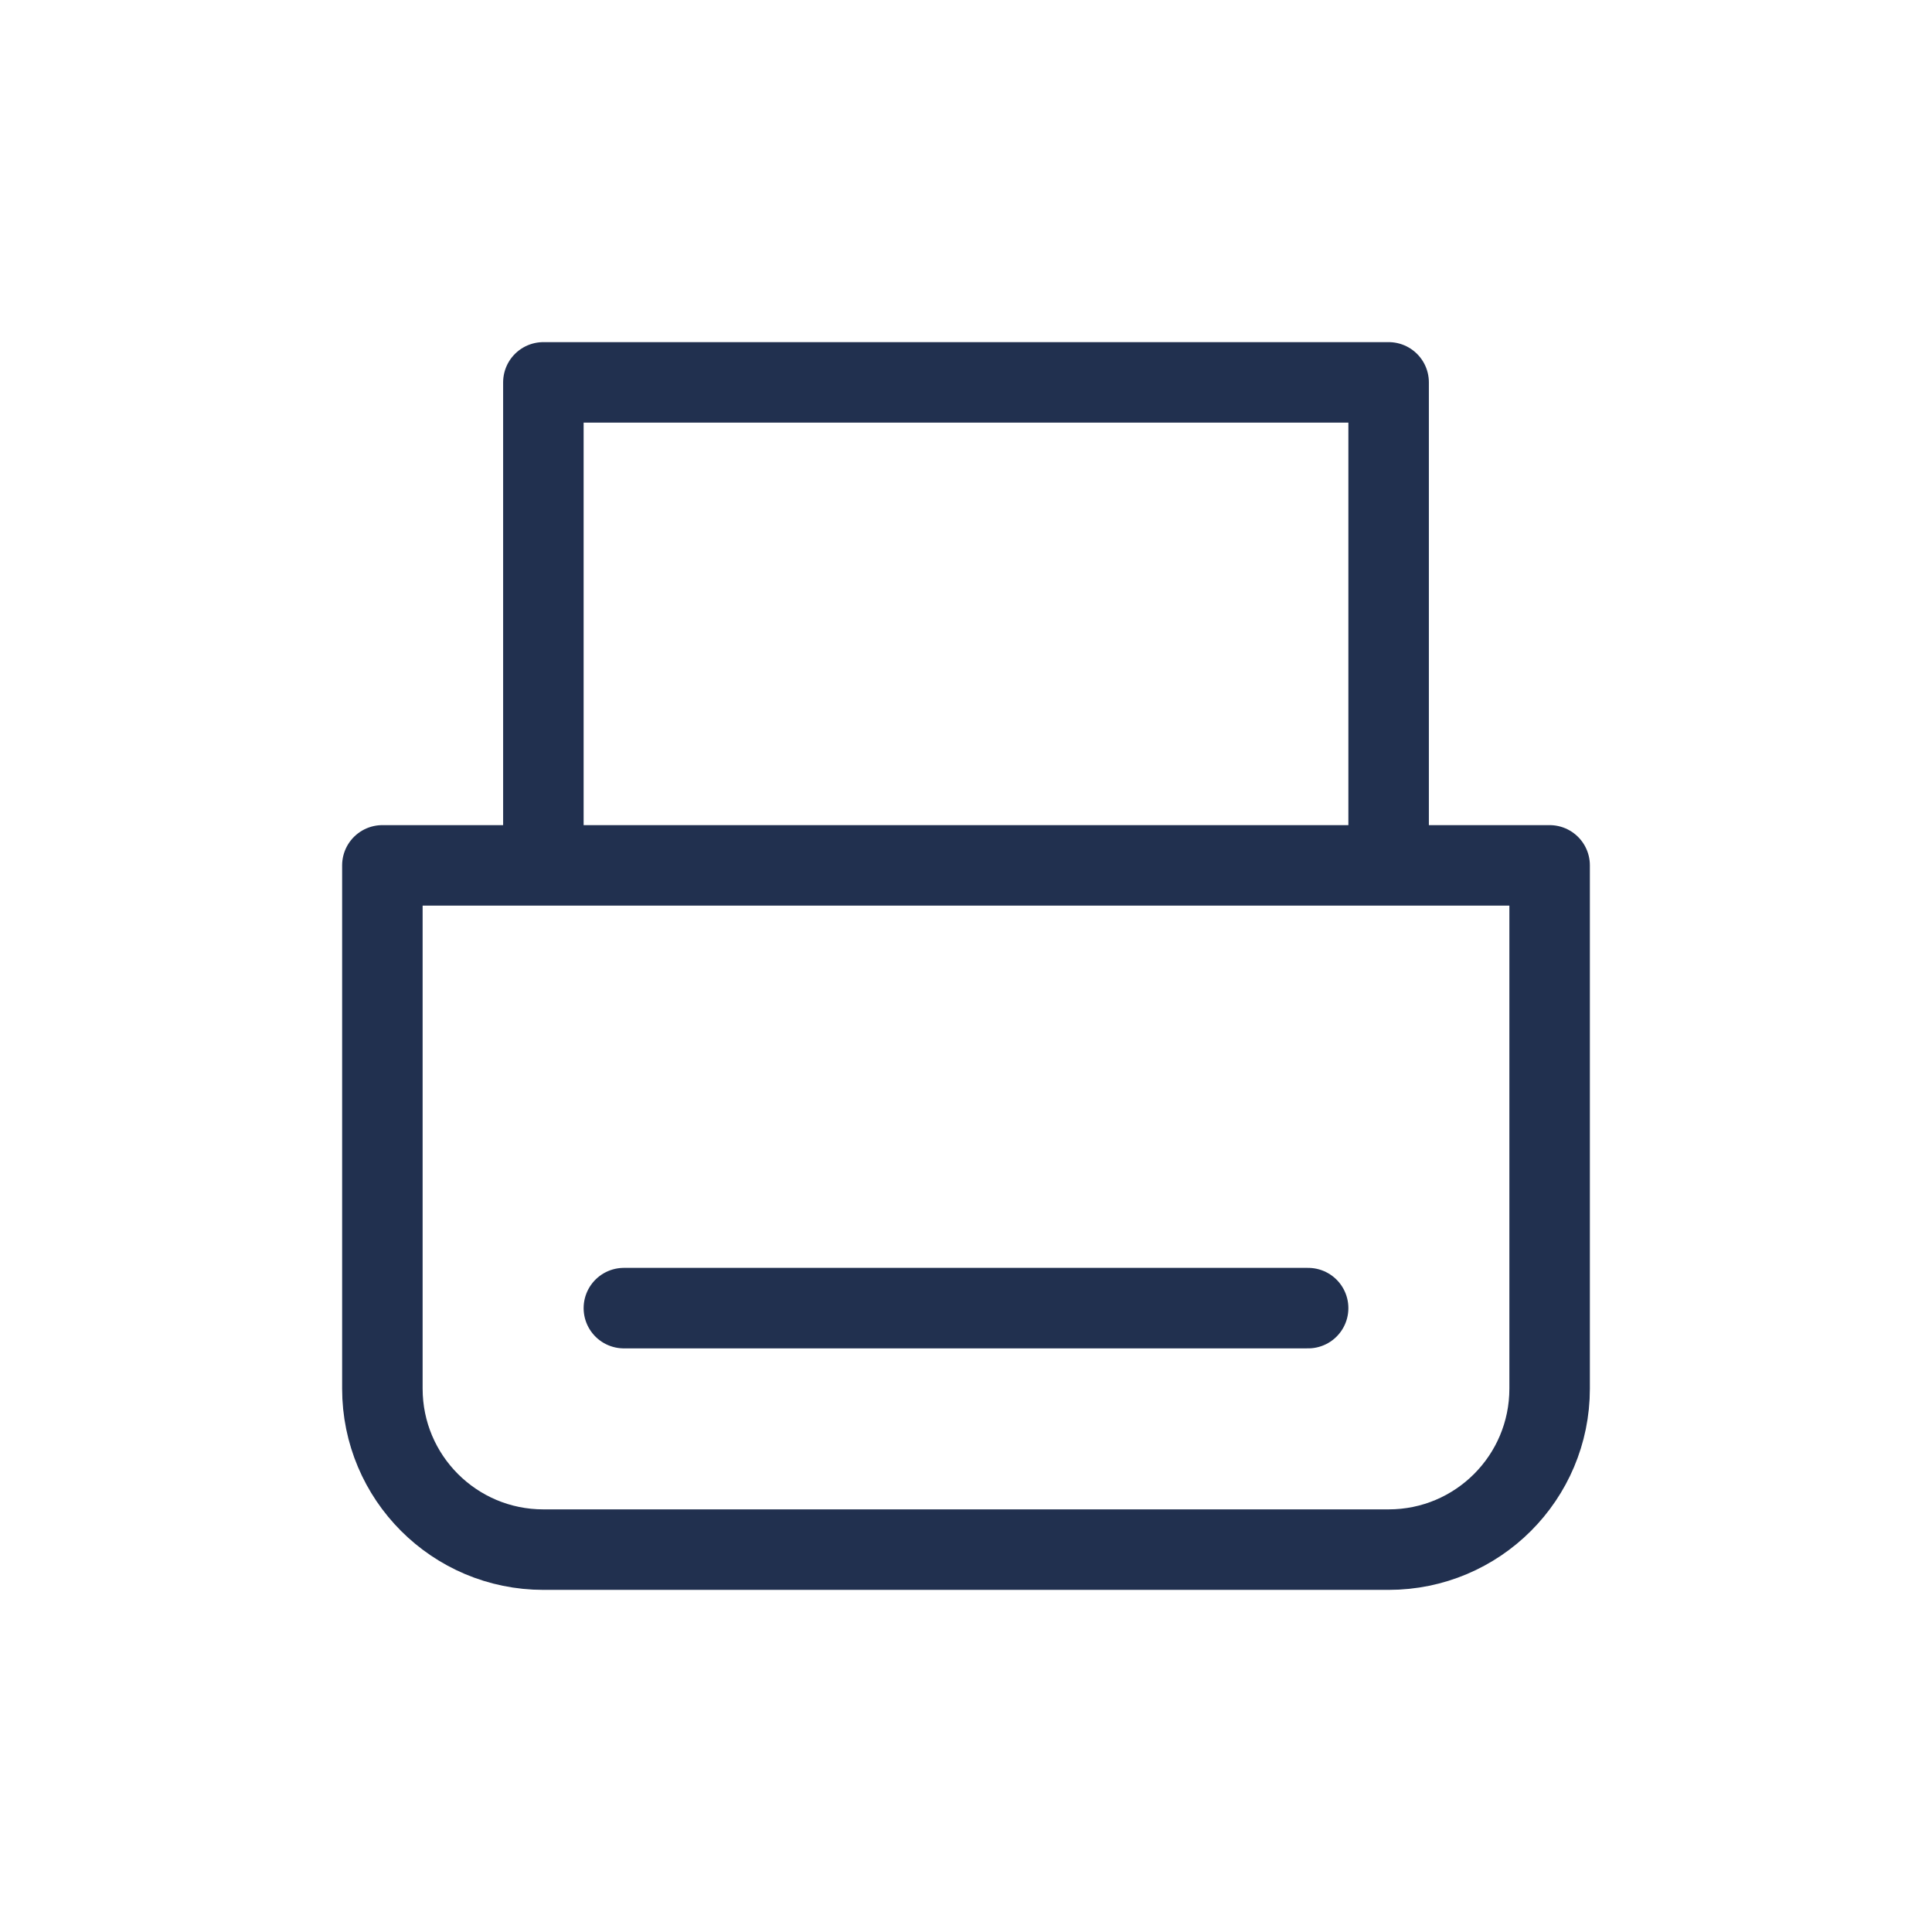
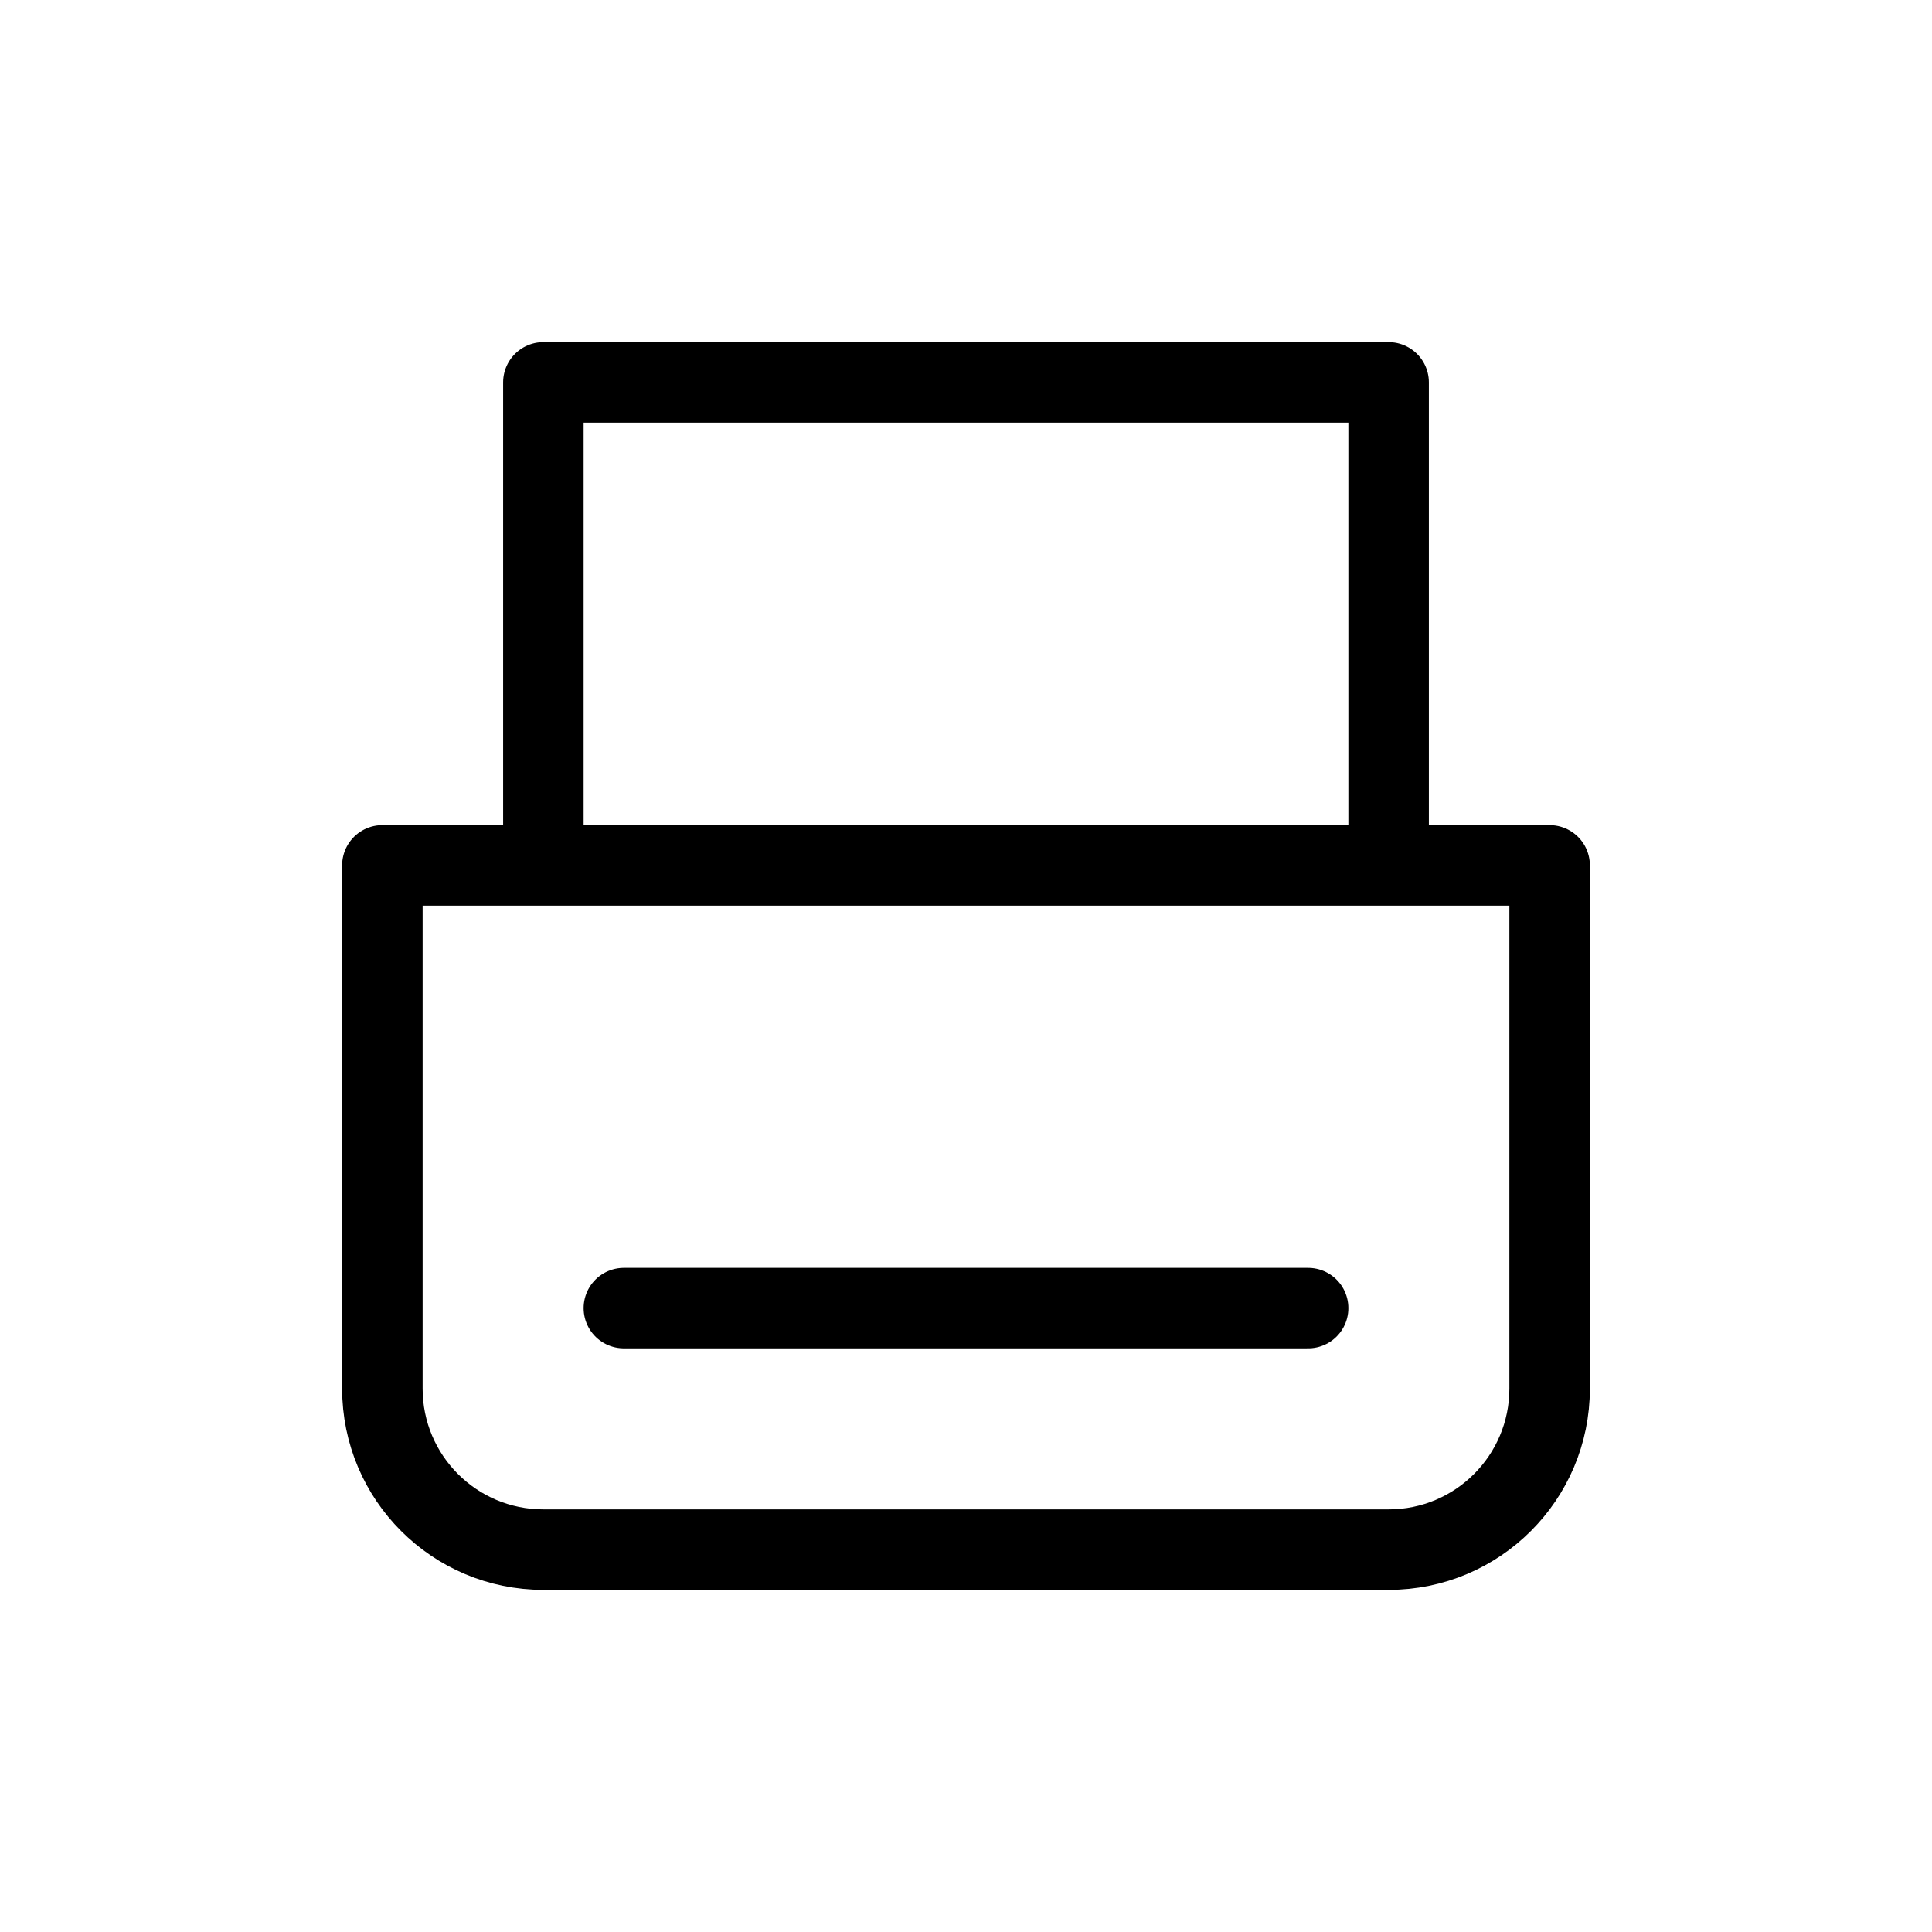
- <svg xmlns="http://www.w3.org/2000/svg" width="24" height="24" viewBox="0 0 24 24" fill="none">
-   <path d="M4.75 10.75H19.25V17.25C19.25 18.355 18.355 19.25 17.25 19.25H6.75C5.645 19.25 4.75 18.355 4.75 17.25V10.75Z" stroke="#21304F" stroke-linecap="round" stroke-linejoin="round" />
-   <path d="M6.75 10.5V4.75H17.25V10.5" stroke="#21304F" stroke-linecap="round" stroke-linejoin="round" />
-   <path d="M7.75 16.25H16.25" stroke="#21304F" stroke-linecap="round" stroke-linejoin="round" />
+ <svg xmlns="http://www.w3.org/2000/svg" width="24" height="24" viewBox="0 0 24 24" fill="none" stroke="currentColor" stroke-width="1" stroke-linecap="round" stroke-linejoin="round">
+   <path d="M4.75 10.75H19.25V17.25C19.25 18.355 18.355 19.25 17.25 19.25H6.75C5.645 19.25 4.75 18.355 4.75 17.25V10.75Z" />
+   <path d="M6.75 10.5V4.75H17.25V10.5" />
+   <path d="M7.75 16.25H16.25" />
</svg>
